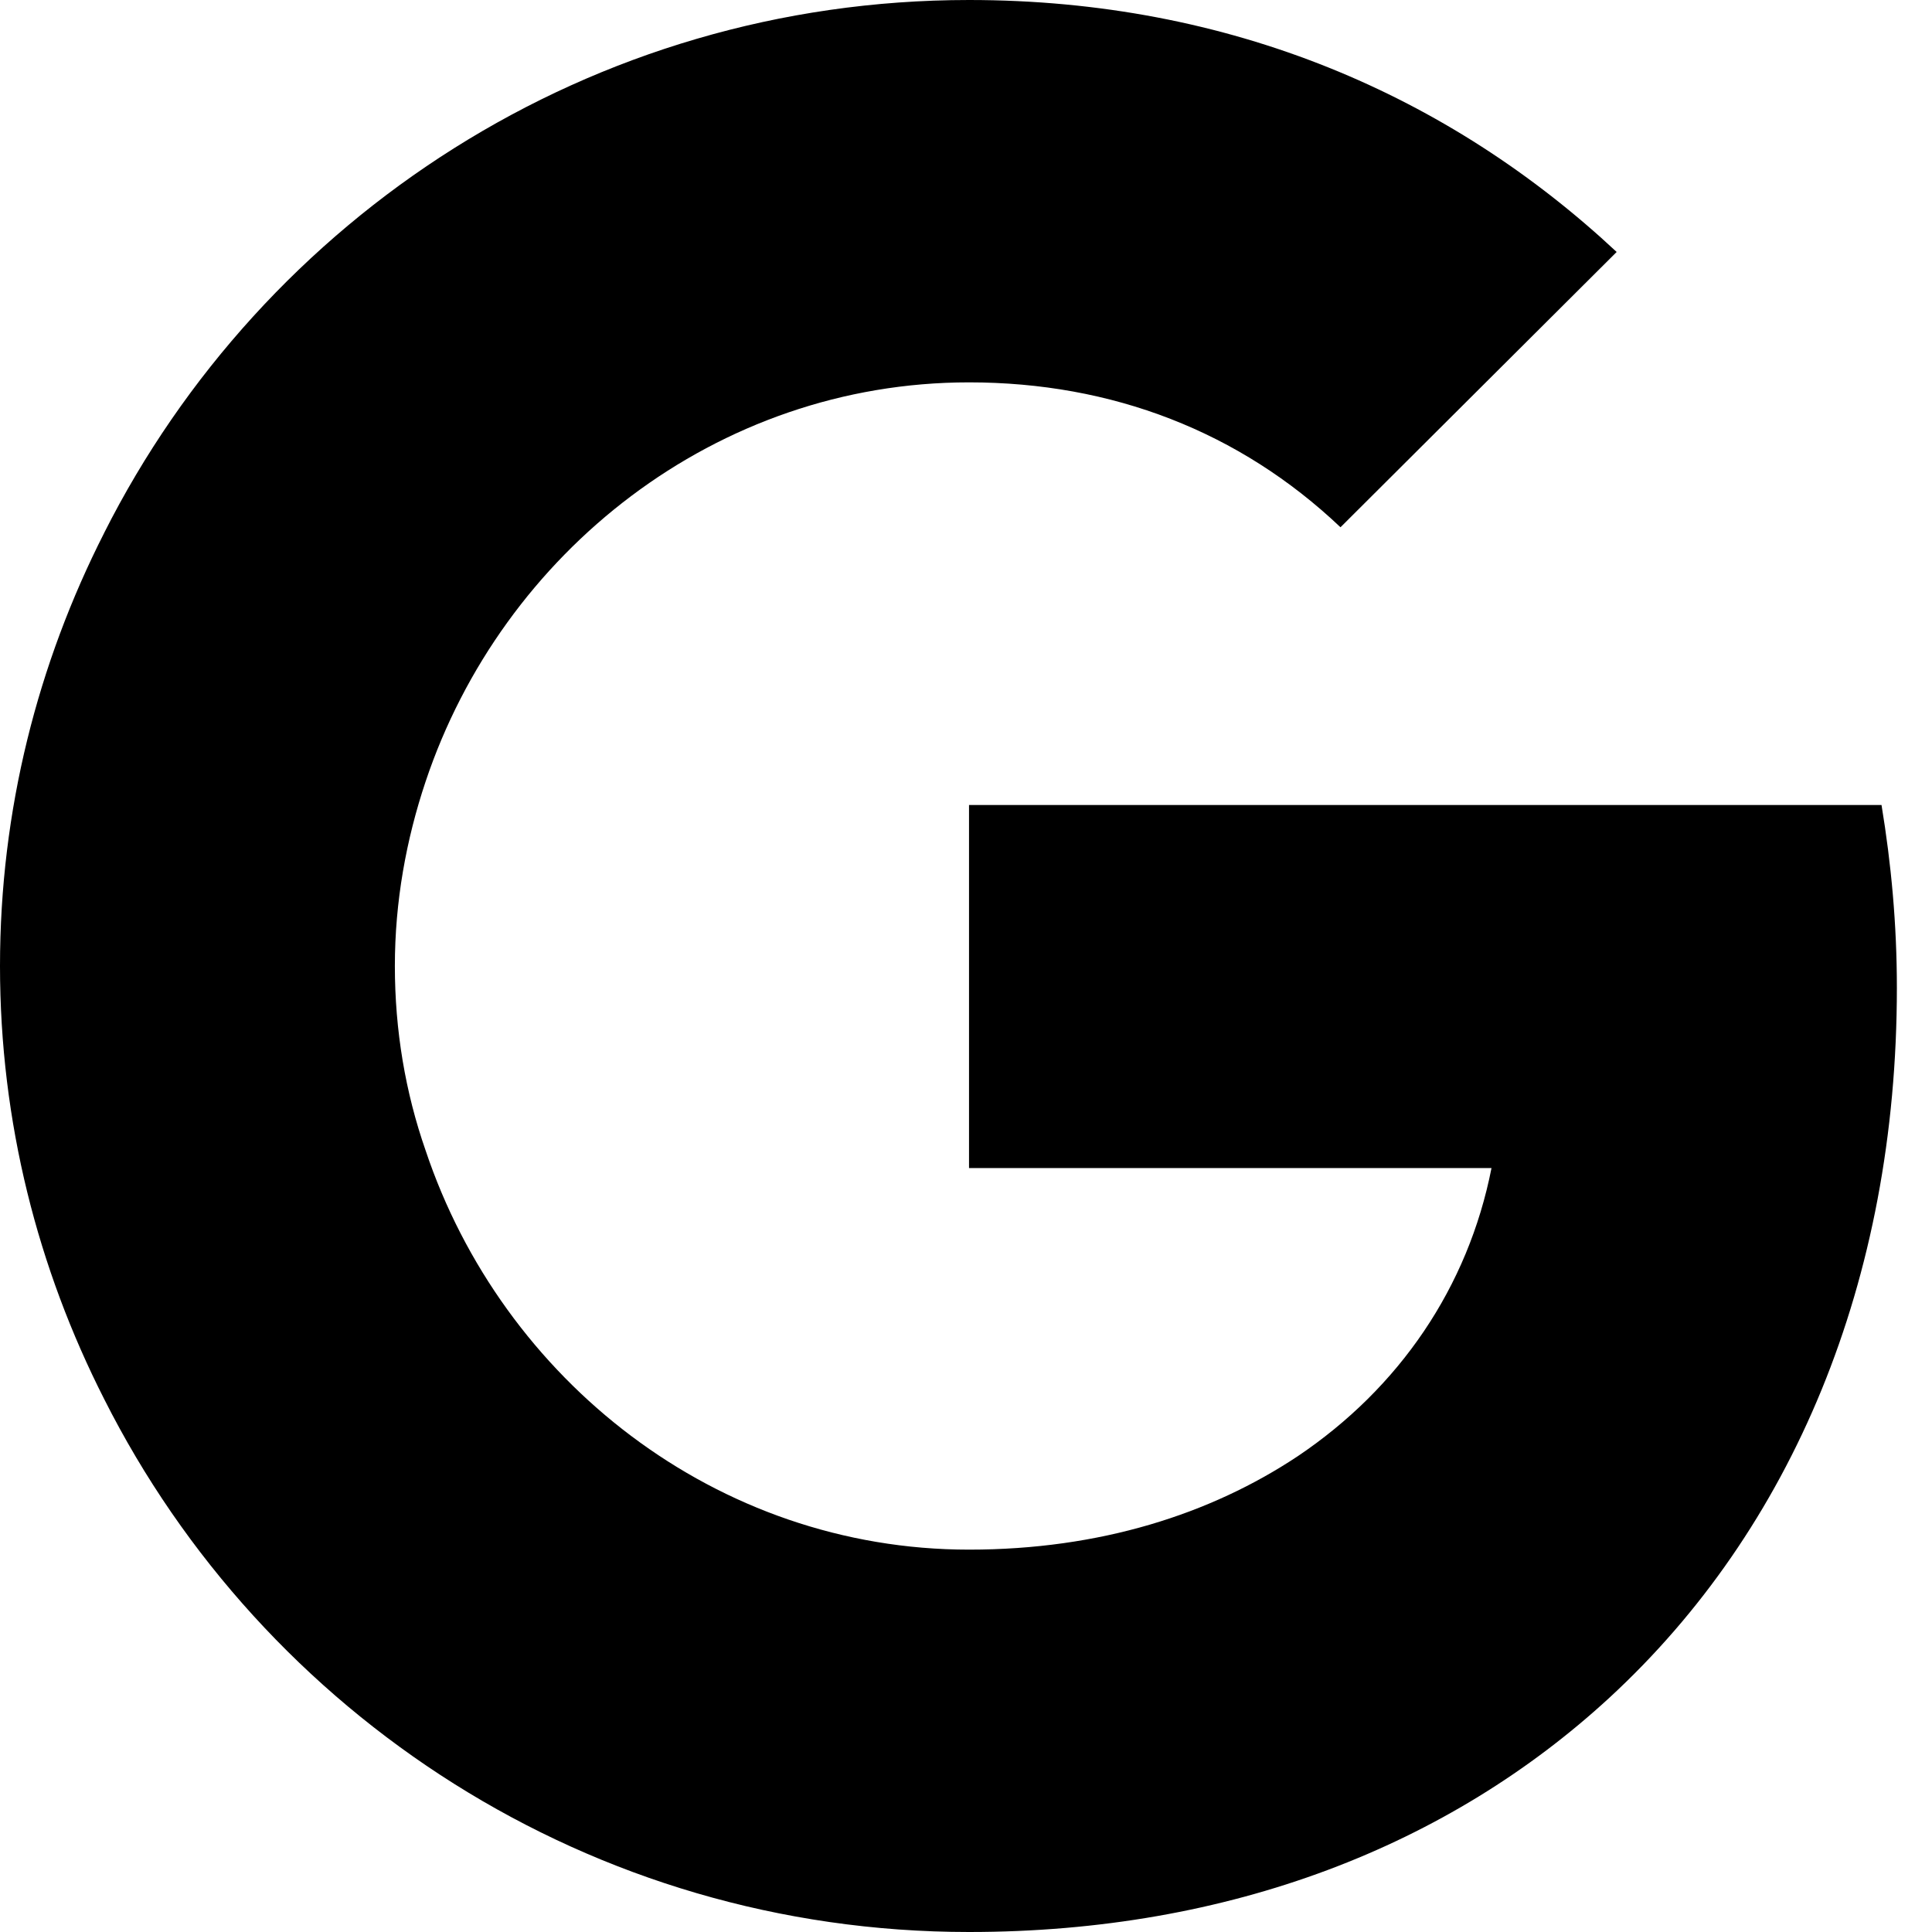
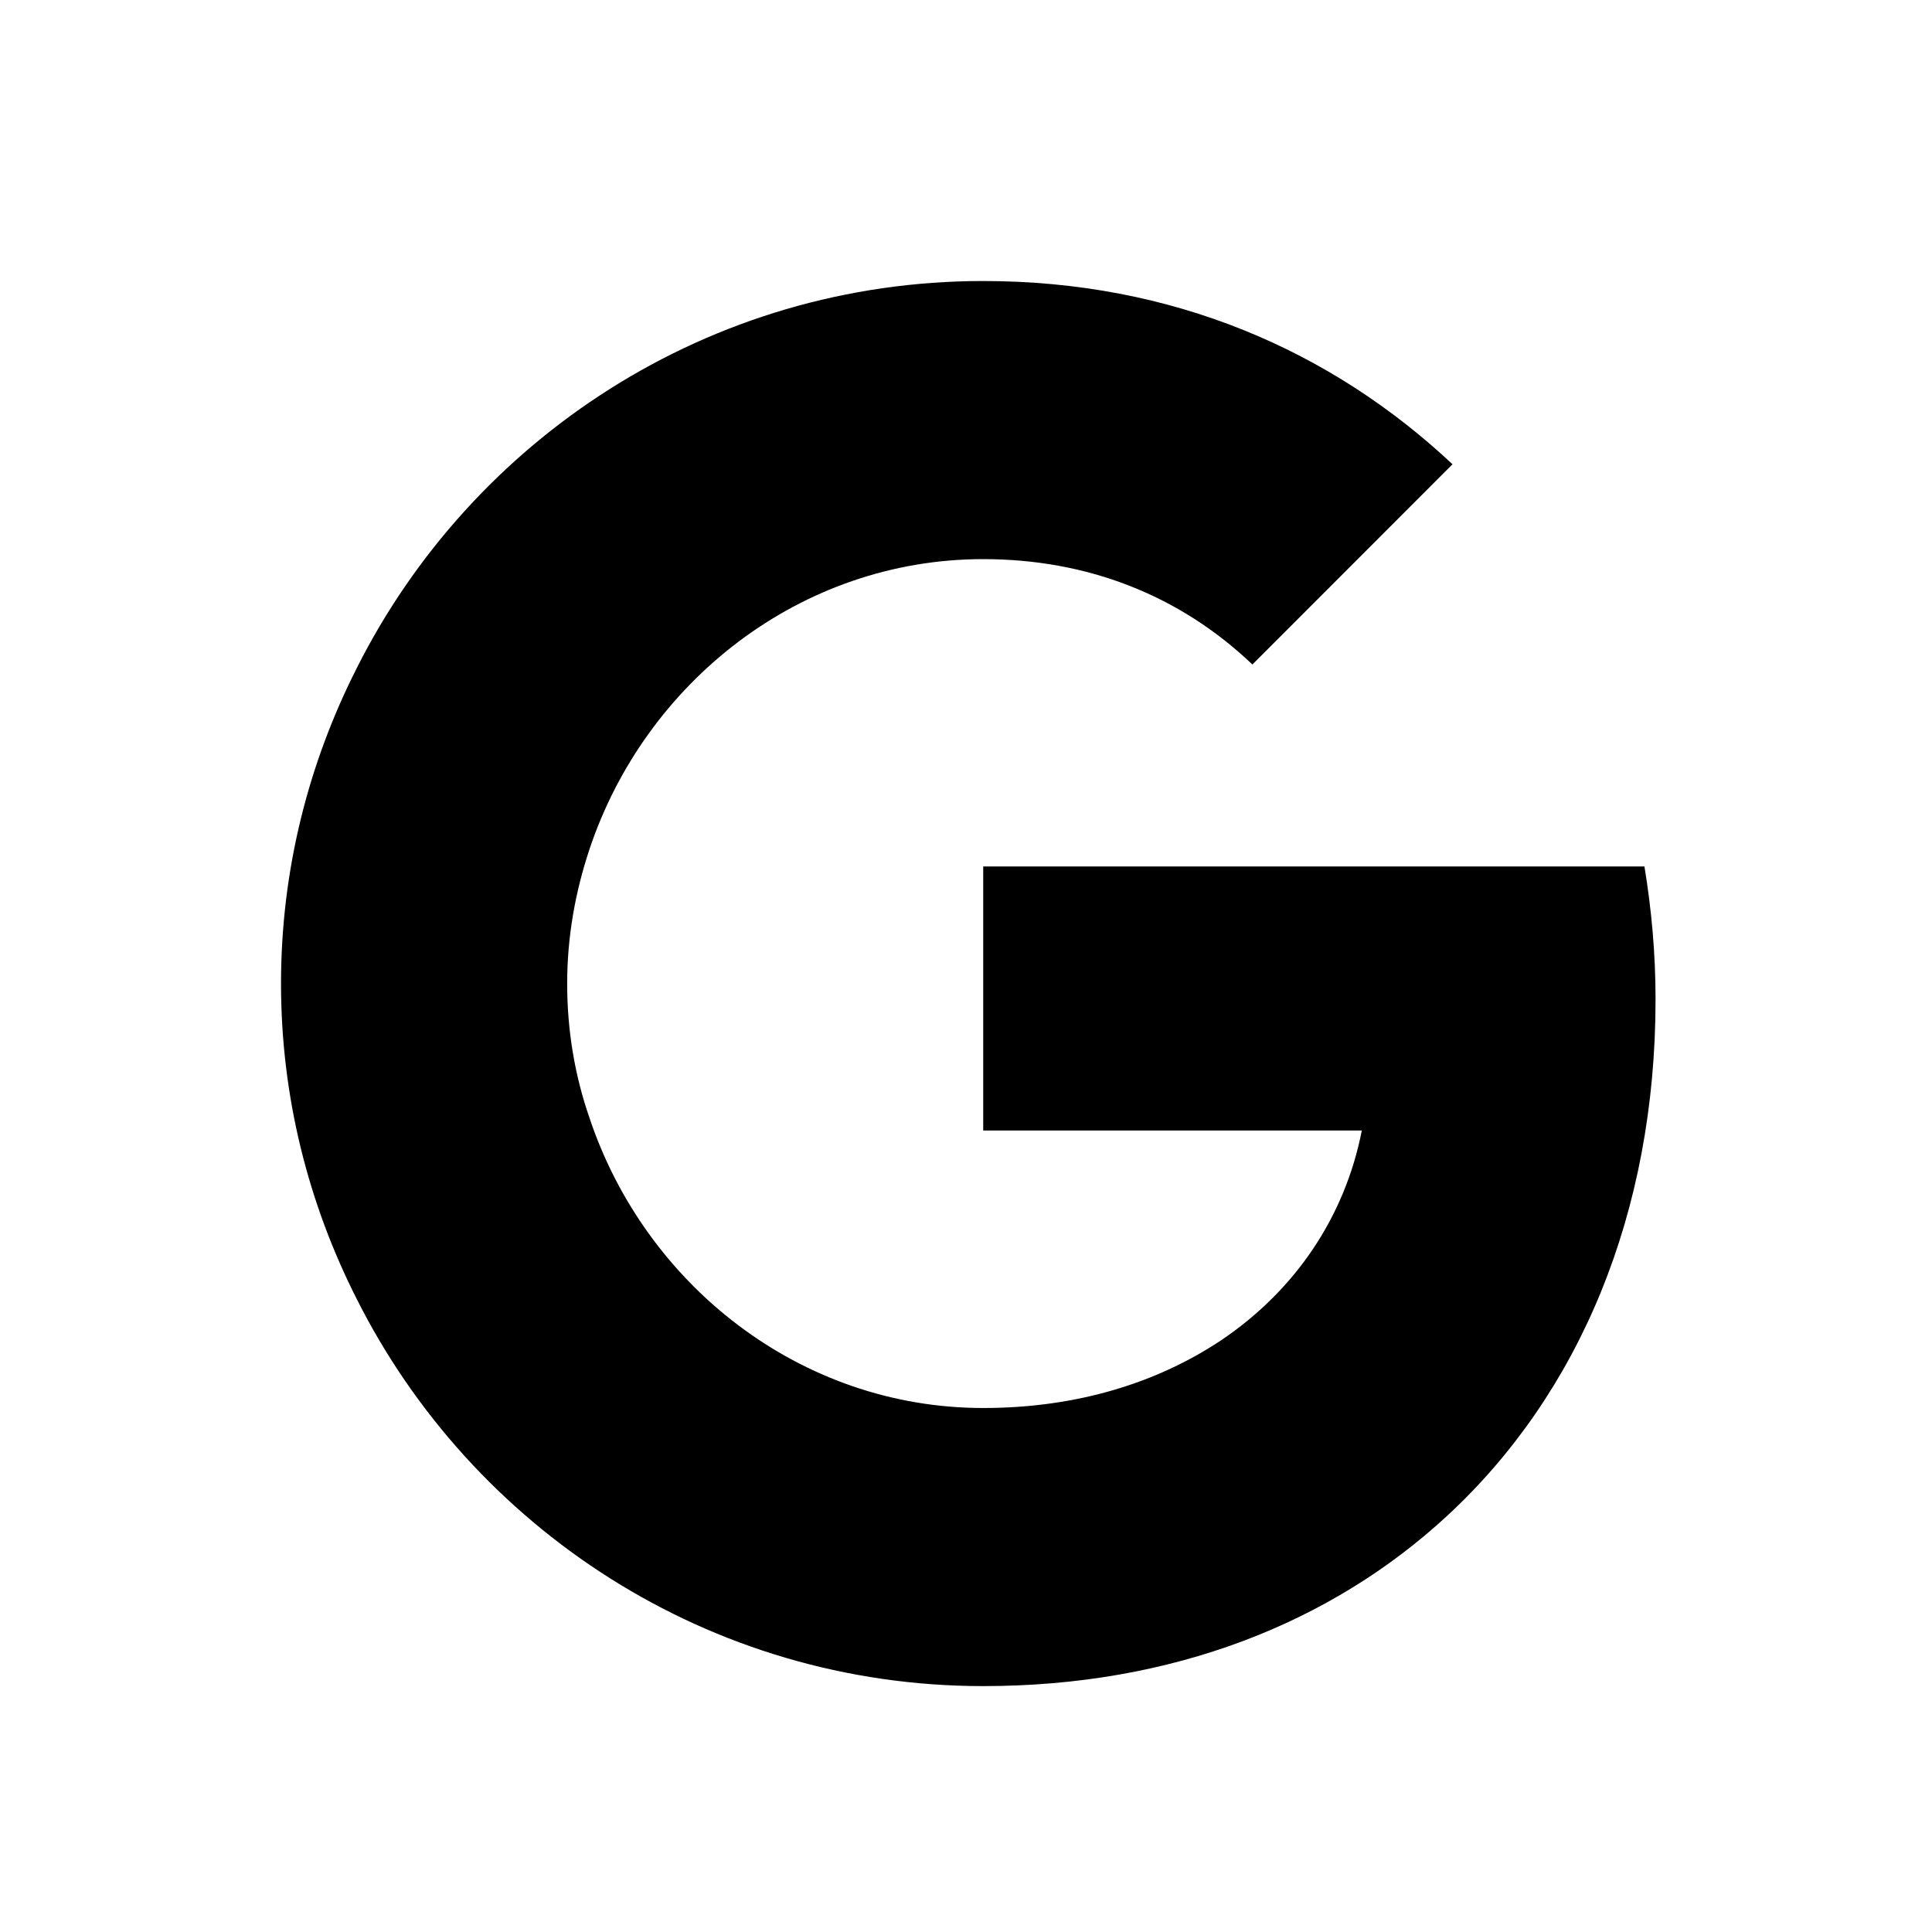
<svg xmlns="http://www.w3.org/2000/svg" width="55" height="55" viewBox="0 0 55 55" fill="none">
-   <path fill-rule="evenodd" clip-rule="evenodd" d="M38.161 15.01C35.287 12.283 31.655 10.885 27.586 10.885C20.391 10.885 14.299 15.721 12.115 22.252V22.252C11.563 23.902 11.241 25.667 11.241 27.5C11.241 29.334 11.54 31.098 12.115 32.748H12.115C14.299 39.279 20.391 44.115 27.586 44.115C31.31 44.115 34.46 43.106 36.943 41.456C39.839 39.508 41.793 36.644 42.46 33.252H27.586V22.917H53.563C53.839 24.59 54 26.308 54 28.119C54 36.483 51.011 43.542 45.816 48.331C41.264 52.525 35.035 55 27.586 55C16.805 55 7.494 48.813 2.966 39.829L2.966 39.829C1.08 36.117 0 31.946 0 27.5C0 23.055 1.08 18.884 2.966 15.171H2.966L2.965 15.171C7.494 6.187 16.805 0 27.586 0C35.035 0 41.264 2.727 46.023 7.173L38.161 15.01Z" fill="black" />
+   <path fill-rule="evenodd" clip-rule="evenodd" d="M35.653 18.917C33.571 16.933 30.939 15.917 27.99 15.917C22.776 15.917 18.361 19.433 16.779 24.183V24.184C16.379 25.384 16.146 26.667 16.146 28C16.146 29.334 16.363 30.617 16.779 31.817H16.779C18.361 36.567 22.776 40.083 27.99 40.083C30.689 40.083 32.971 39.35 34.77 38.15C36.869 36.733 38.285 34.65 38.768 32.183H27.99V24.667H46.814C47.014 25.883 47.13 27.133 47.13 28.45C47.13 34.533 44.965 39.667 41.2 43.15C37.902 46.2 33.387 48 27.99 48C20.177 48 13.431 43.5 10.149 36.967L10.149 36.967C8.783 34.267 8 31.233 8 28C8 24.767 8.783 21.734 10.149 19.034H10.149L10.149 19.033C13.431 12.5 20.177 8 27.99 8C33.387 8 37.902 9.983 41.35 13.217L35.653 18.917Z" fill="black" />
</svg>
